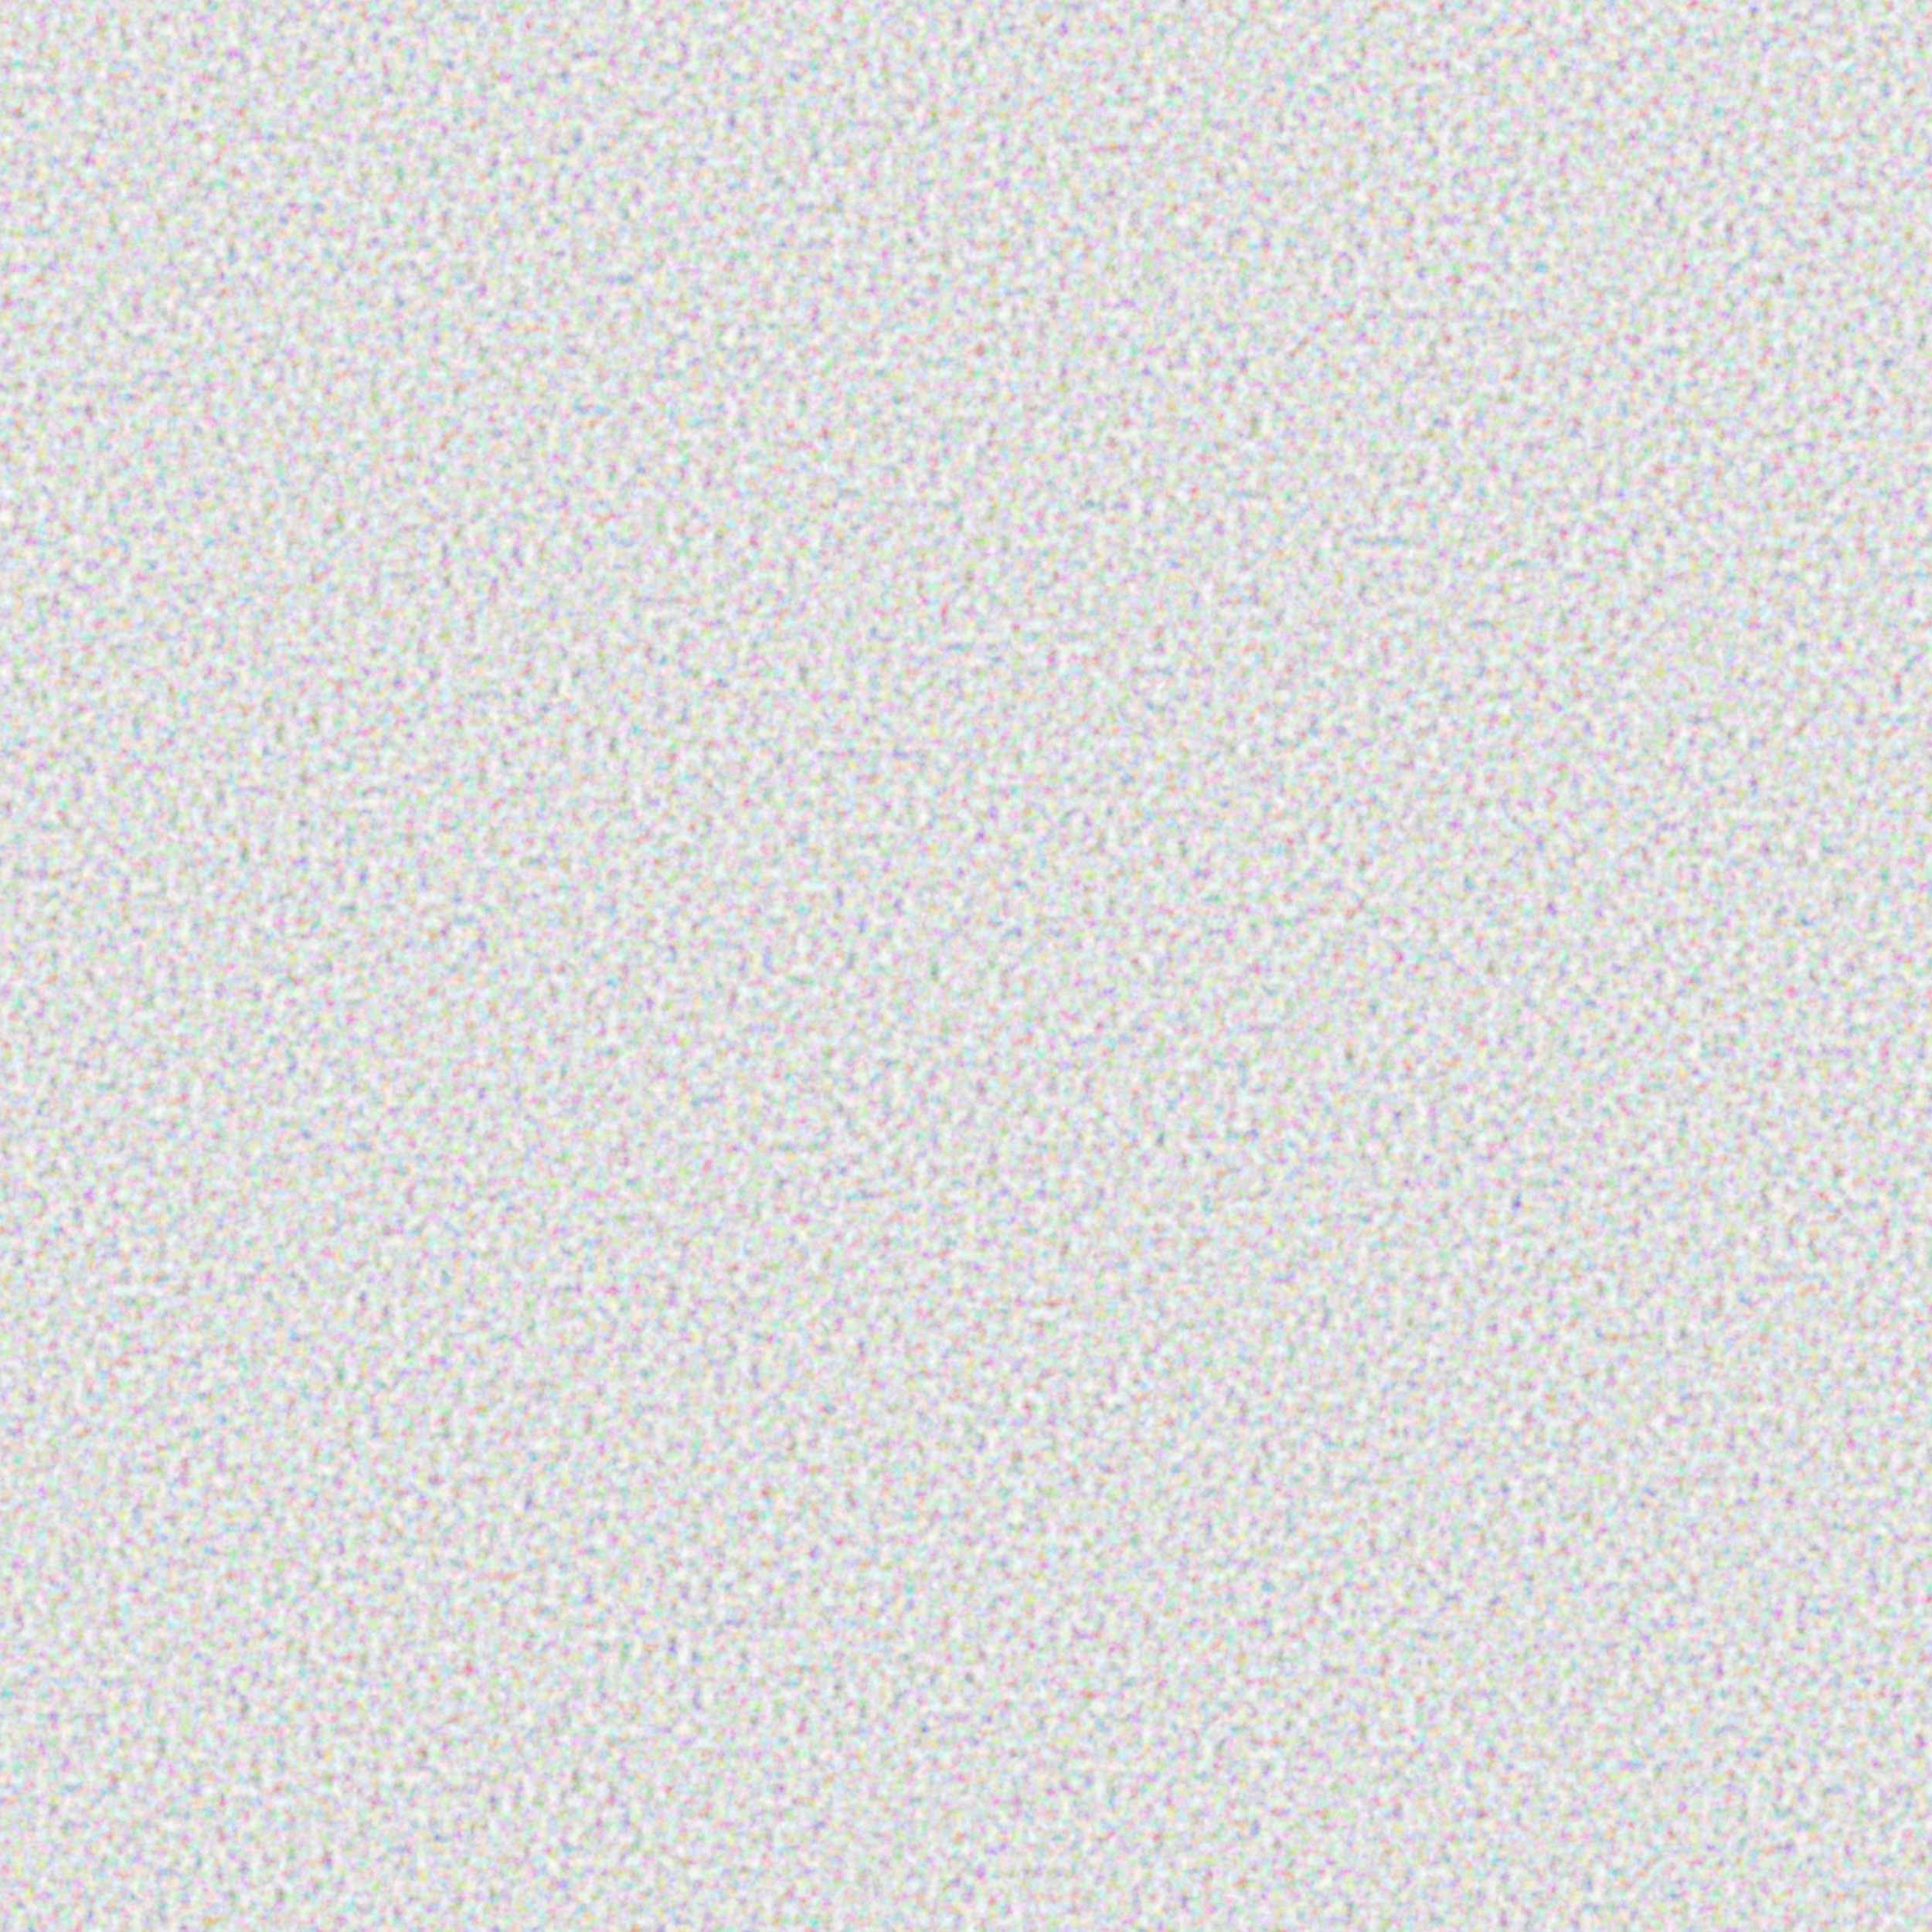
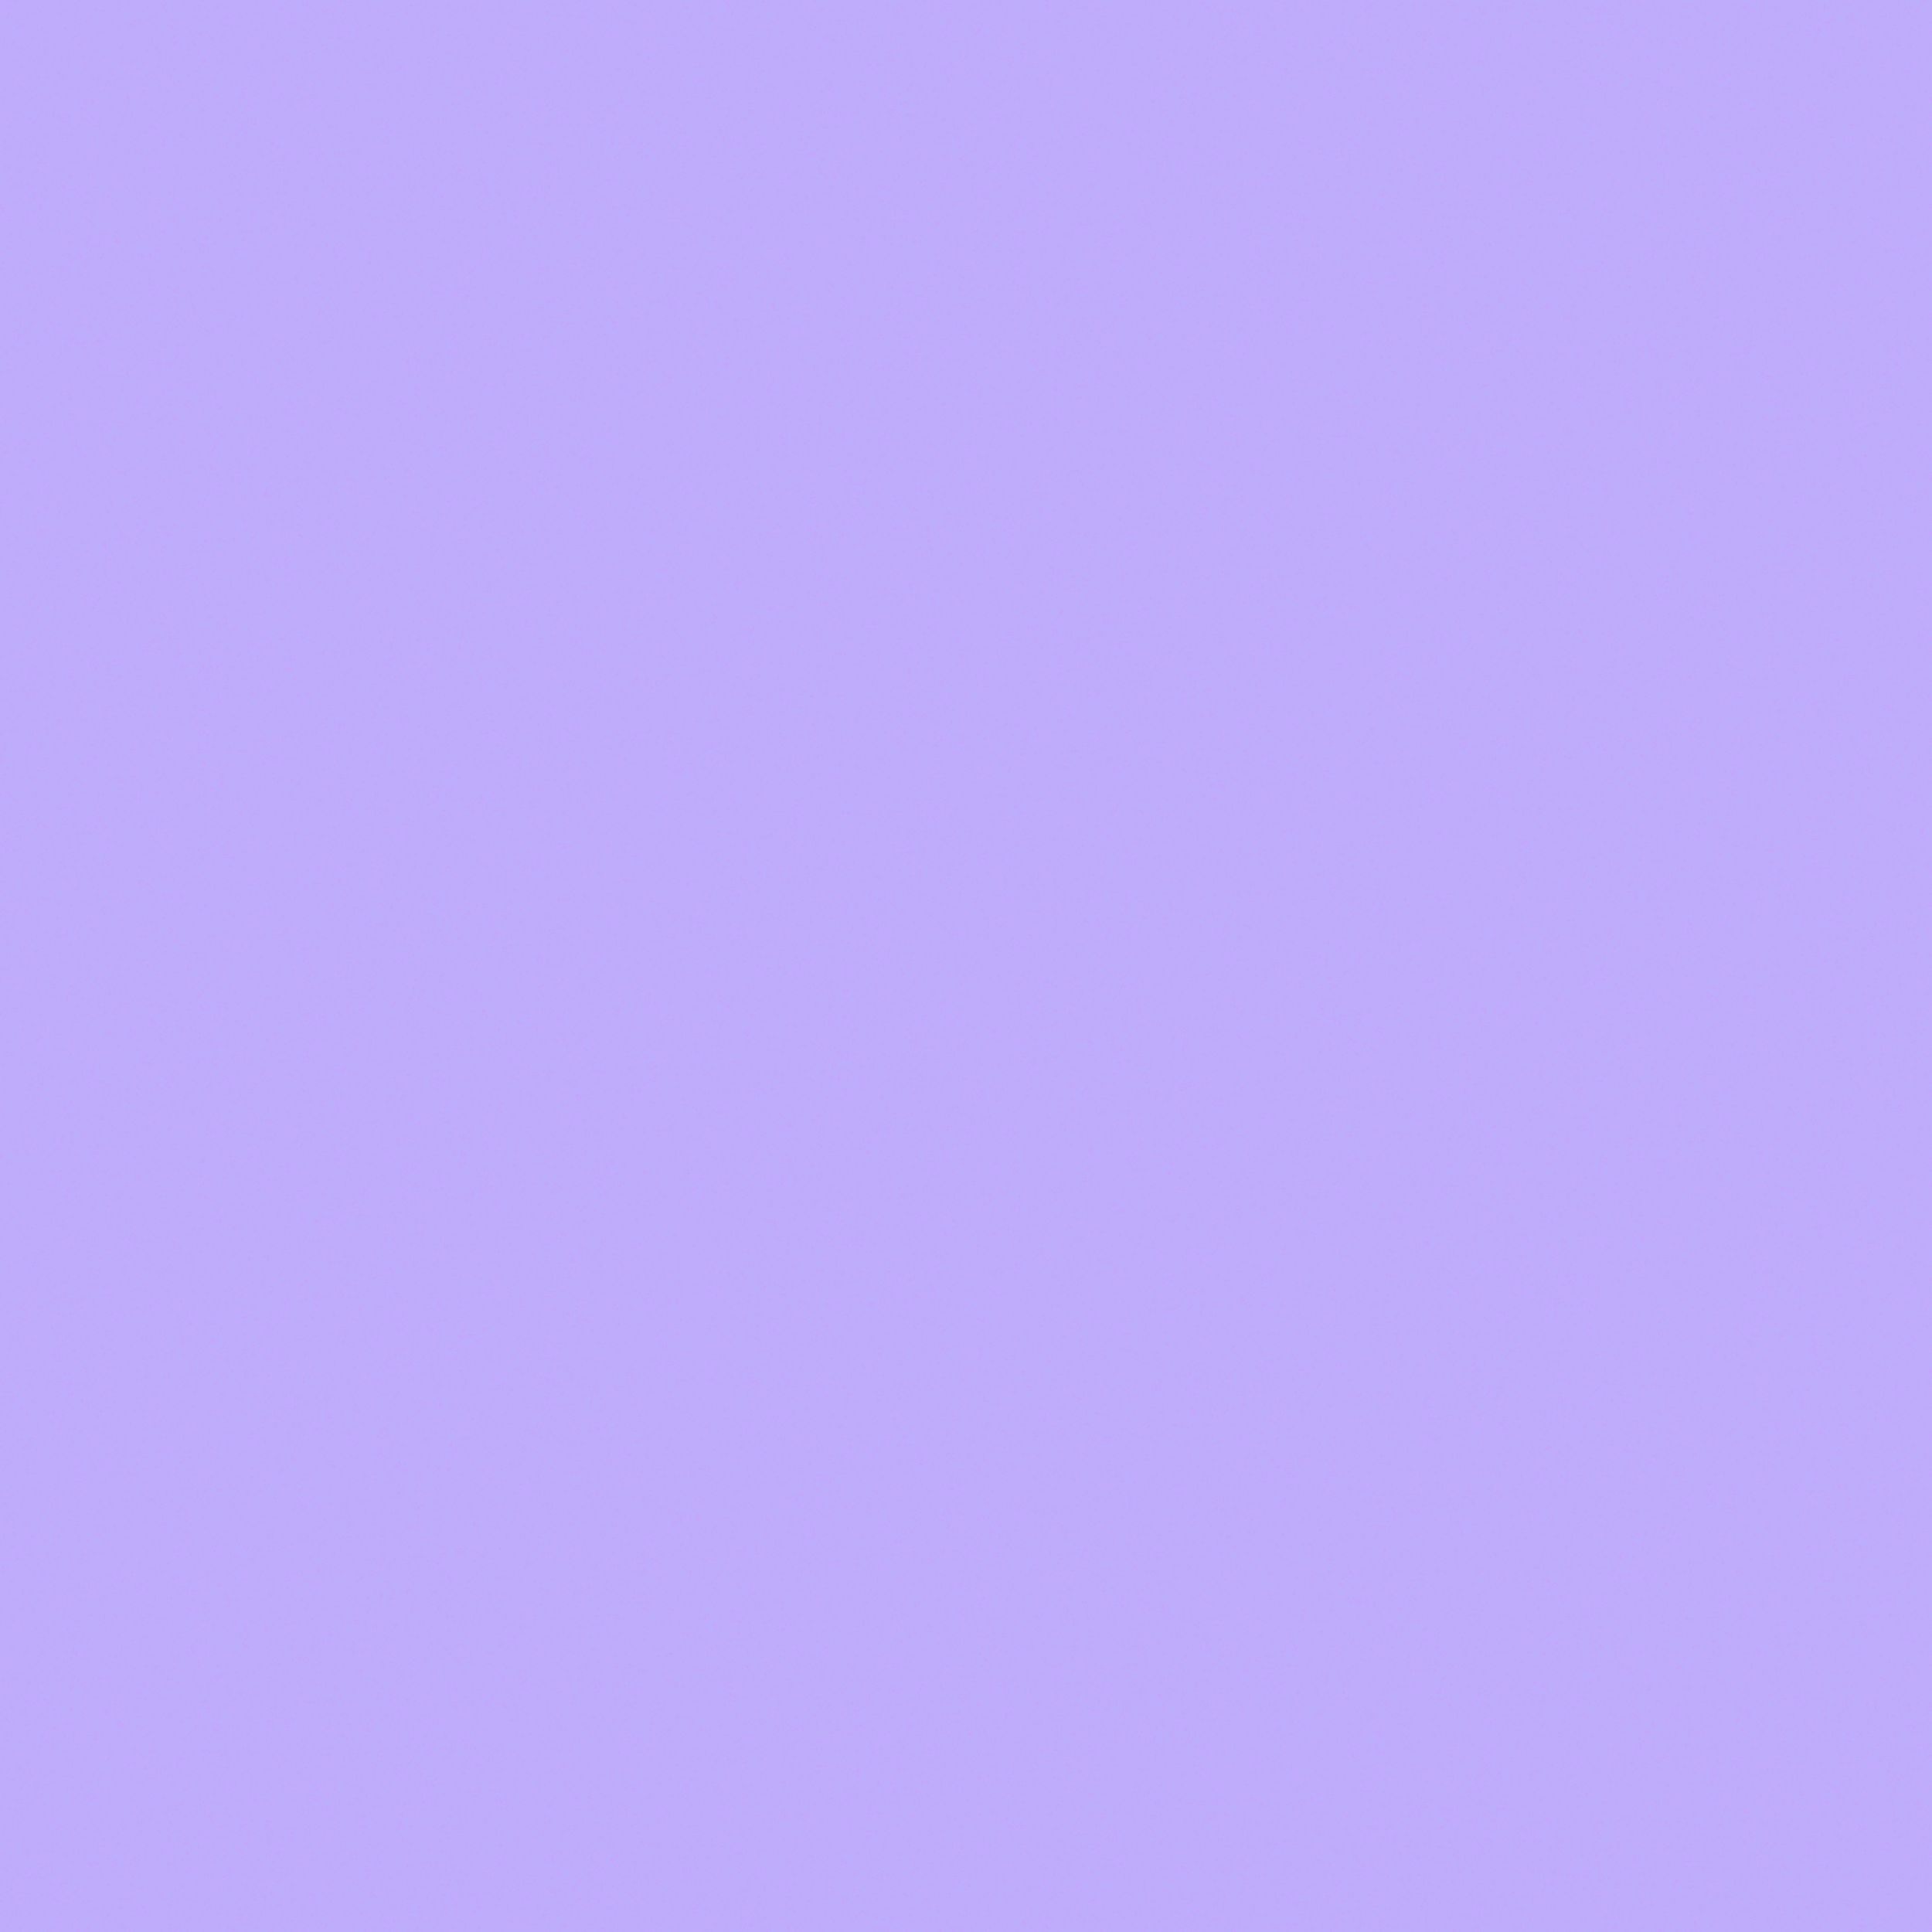
- <svg xmlns="http://www.w3.org/2000/svg" viewBox="0 0 250 250">
-   <filter id="noiseFilter">
-     <feTurbulence type="fractalNoise" baseFrequency="0.65" numOctaves="3" stitchTiles="stitch" />
-   </filter>
-   <rect width="100%" height="100%" filter="url(#noiseFilter)" />
+ <svg xmlns="http://www.w3.org/2000/svg" version="1.1" viewBox="0 0 700 700" width="700" height="700" opacity="1">
+   <defs>
+     <filter id="nnnoise-filter" x="-20%" y="-20%" width="140%" height="140%" filterUnits="objectBoundingBox" primitiveUnits="userSpaceOnUse" color-interpolation-filters="linearRGB">
+       <feTurbulence type="fractalNoise" baseFrequency="0.168" numOctaves="4" seed="15" stitchTiles="stitch" x="0%" y="0%" width="100%" height="100%" result="turbulence" />
+       <feSpecularLighting surfaceScale="16" specularConstant="0.7" specularExponent="20" lighting-color="#6232a4" x="0%" y="0%" width="100%" height="100%" in="turbulence" result="specularLighting">
+         <feDistantLight azimuth="3" elevation="74" />
+       </feSpecularLighting>
+     </filter>
+   </defs>
+   <rect width="700" height="700" fill="#beadfa" />
+   <rect width="700" height="700" fill="#6232a4" filter="url(#nnnoise-filter)" />
</svg>
